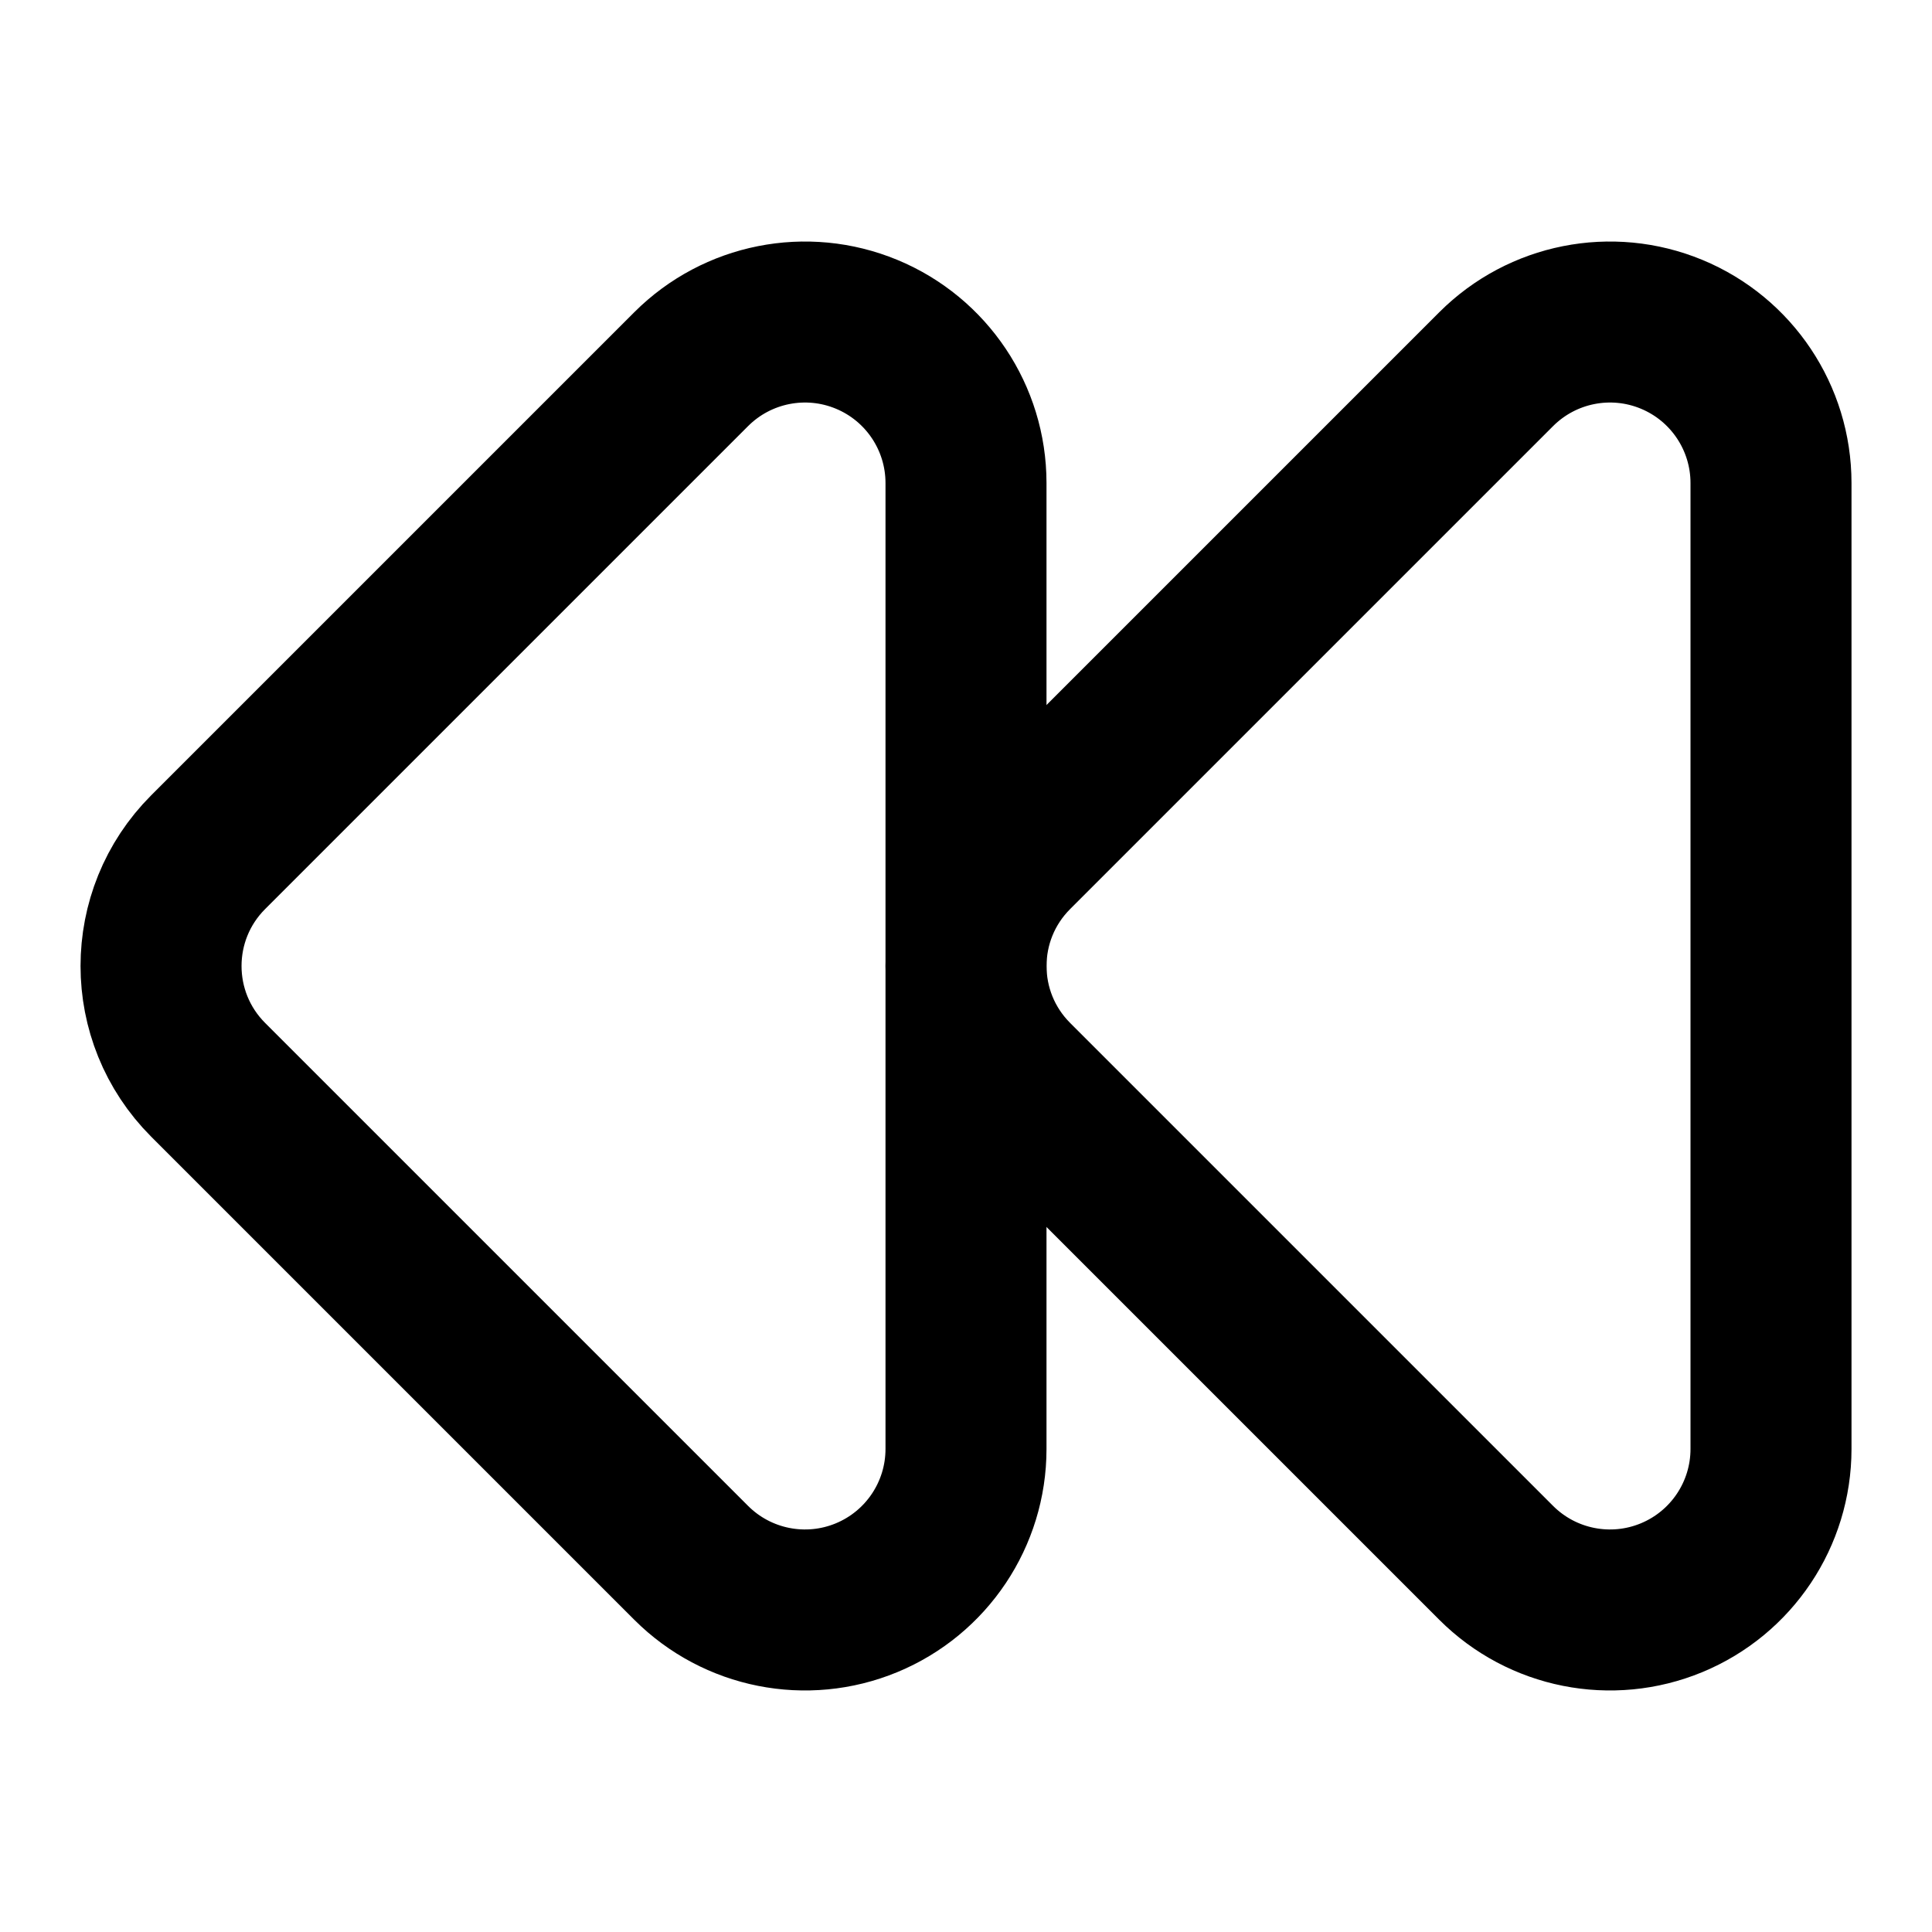
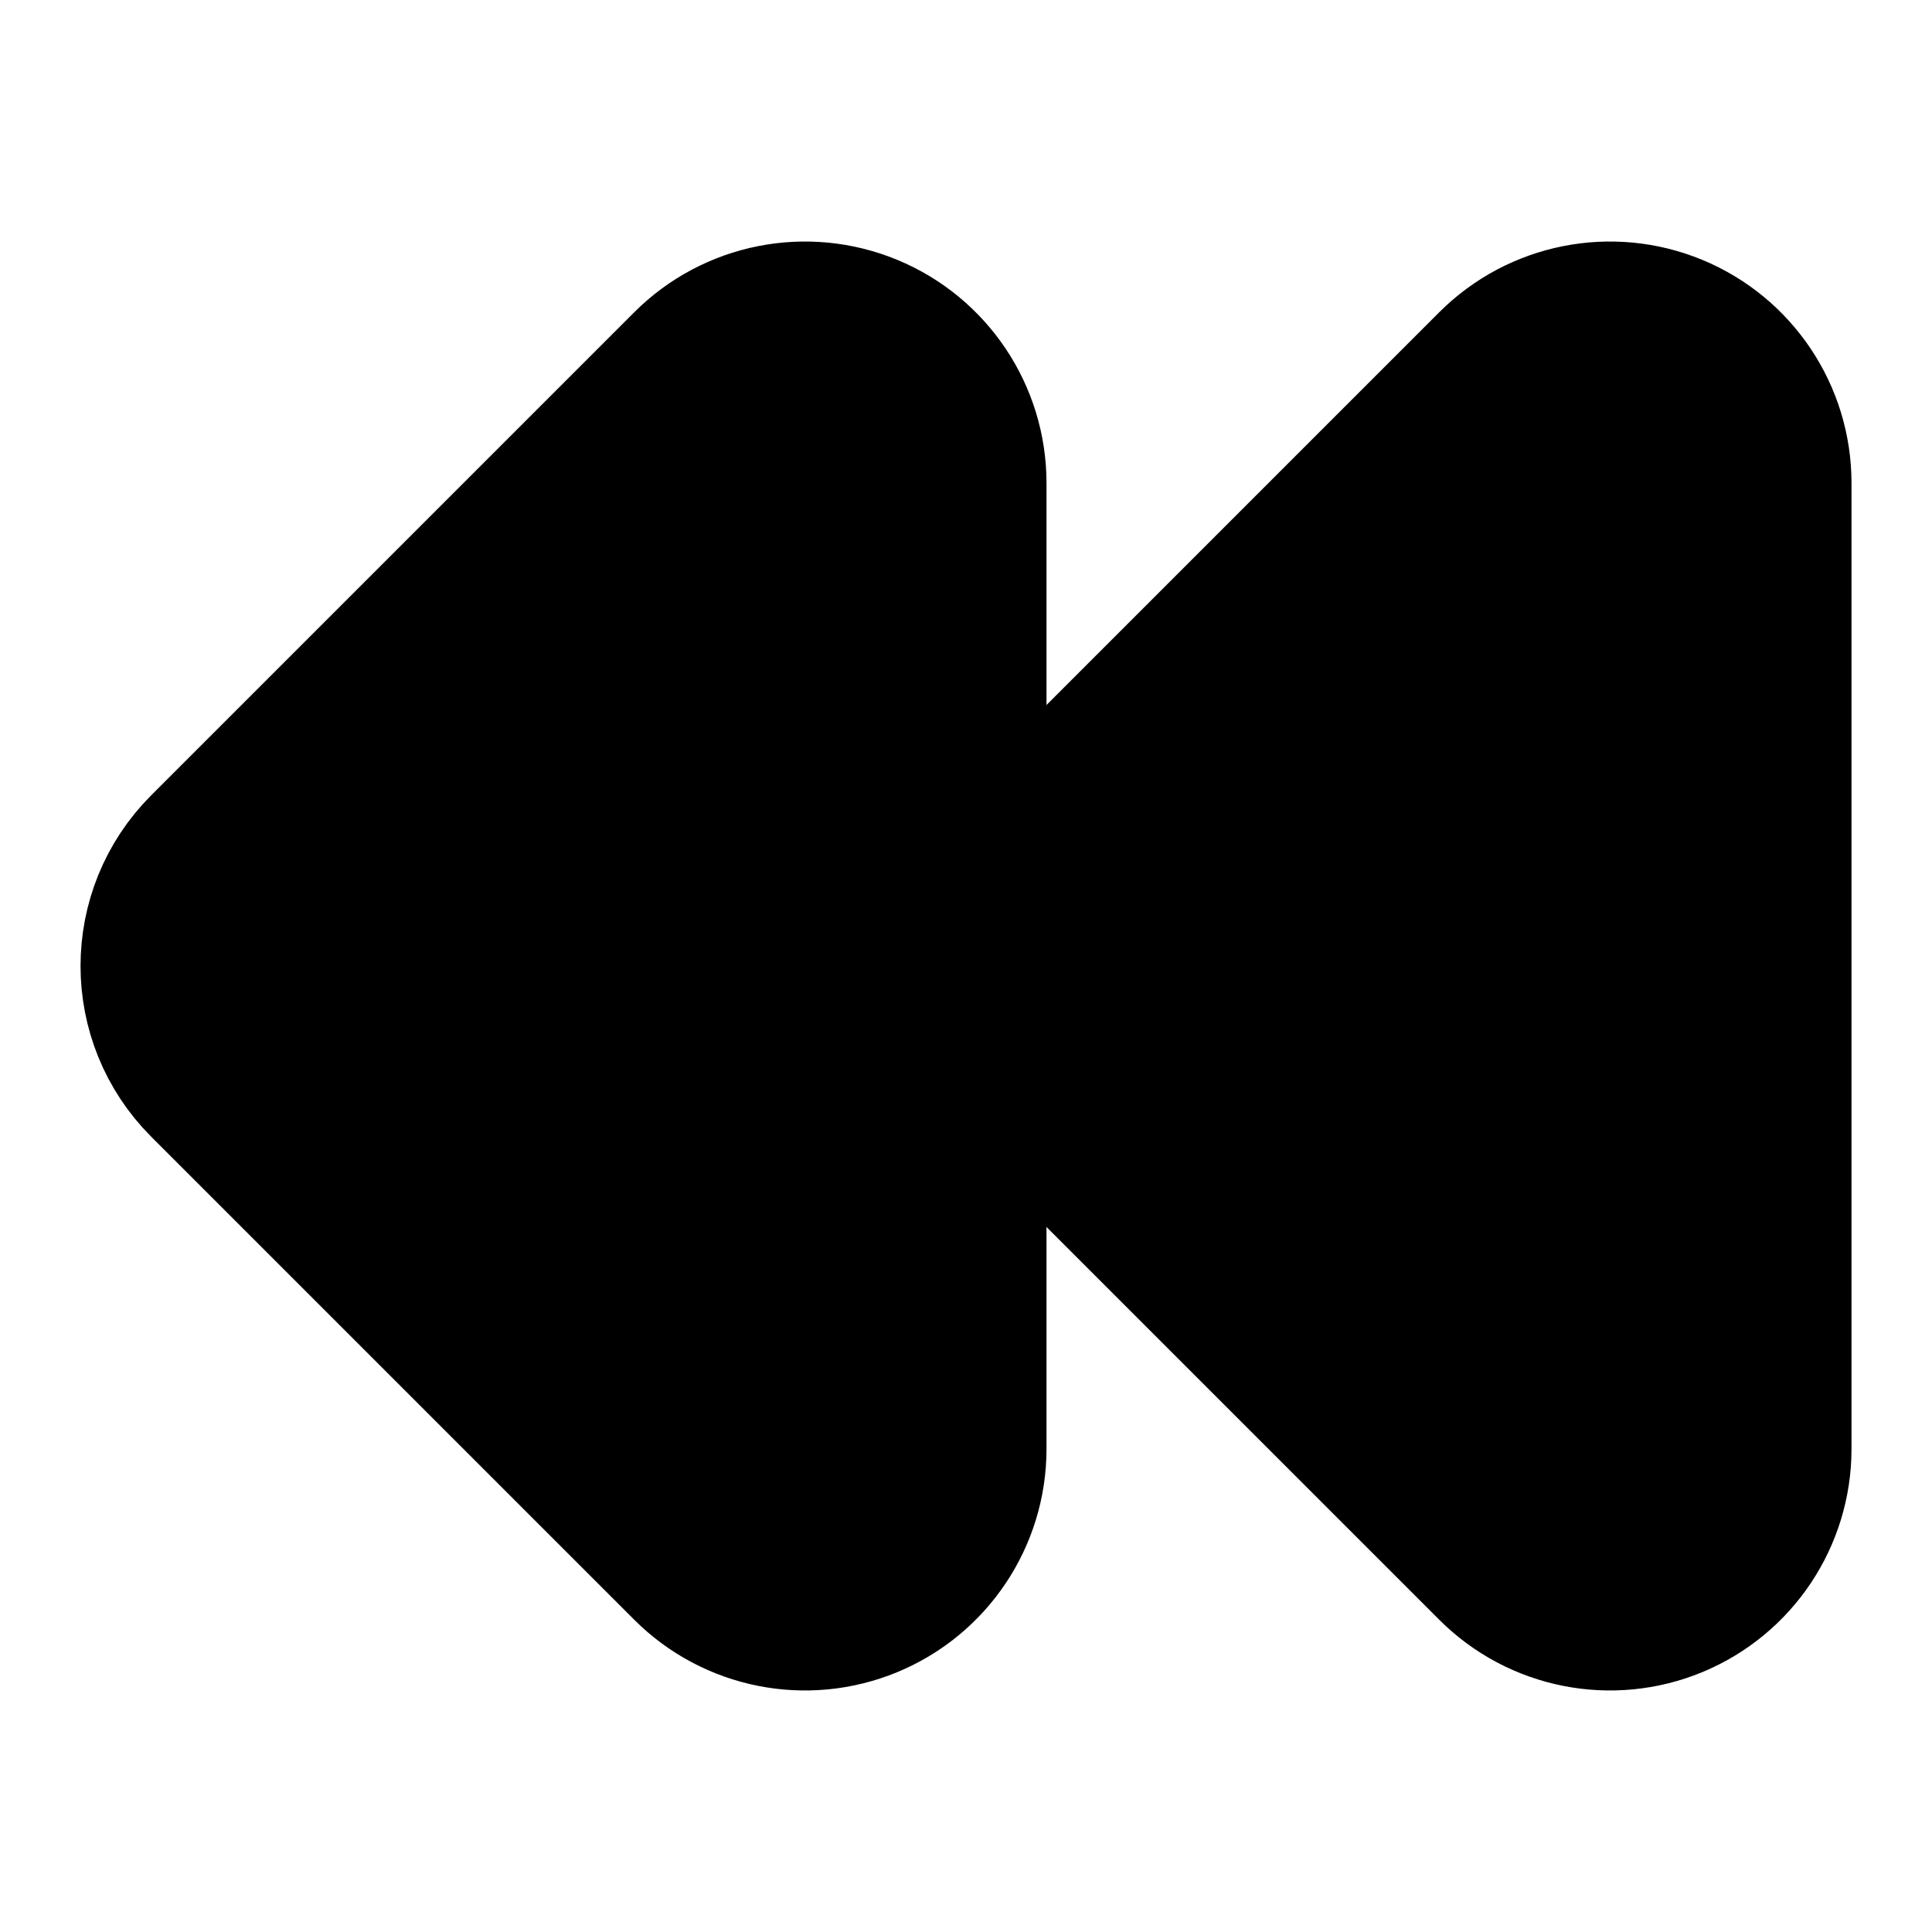
- <svg xmlns="http://www.w3.org/2000/svg" width="24" height="24" viewBox="0 0 24 24" fill="none" stroke="black" stroke-width="2" stroke-linecap="round" stroke-linejoin="round">
+ <svg xmlns="http://www.w3.org/2000/svg" width="24" height="24" viewBox="0 0 24 24" fill="black" stroke="black" stroke-width="2" stroke-linecap="round" stroke-linejoin="round">
  <path d="M12 6a2 2 0 0 0-3.414-1.414l-6 6a2 2 0 0 0 0 2.828l6 6A2 2 0 0 0 12 18z" />
  <path d="M22 6a2 2 0 0 0-3.414-1.414l-6 6a2 2 0 0 0 0 2.828l6 6A2 2 0 0 0 22 18z" />
</svg>
